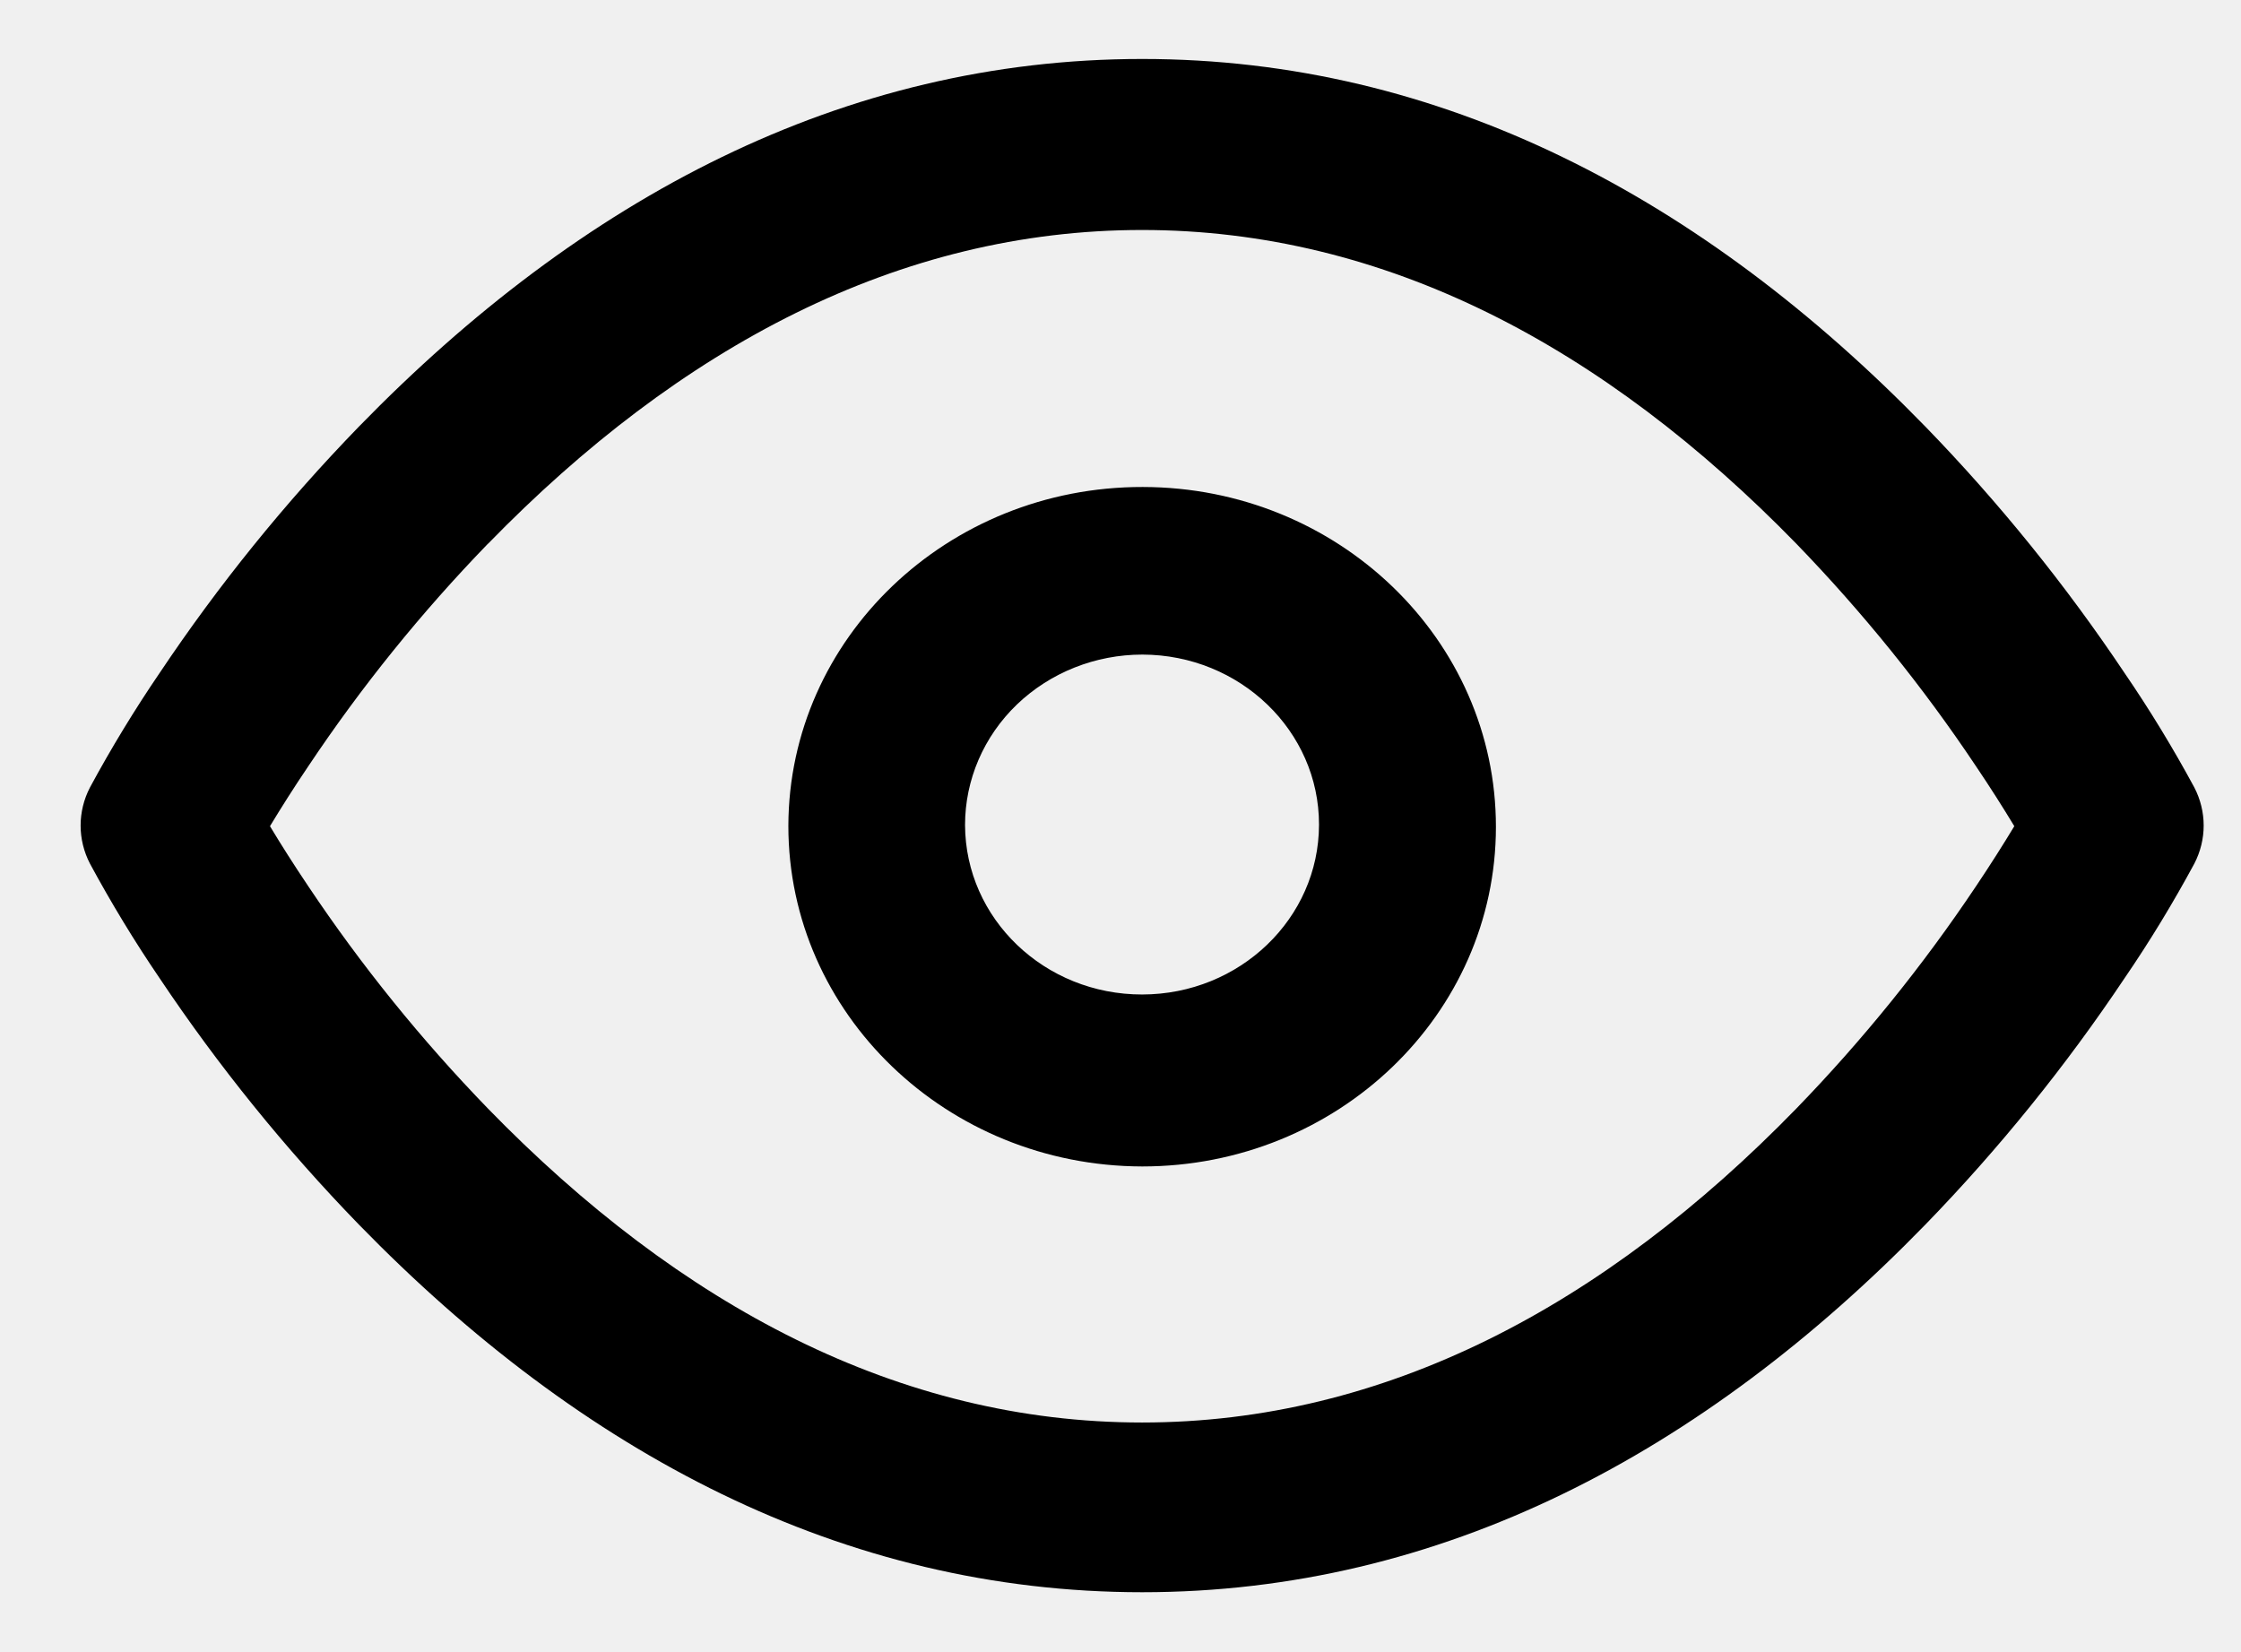
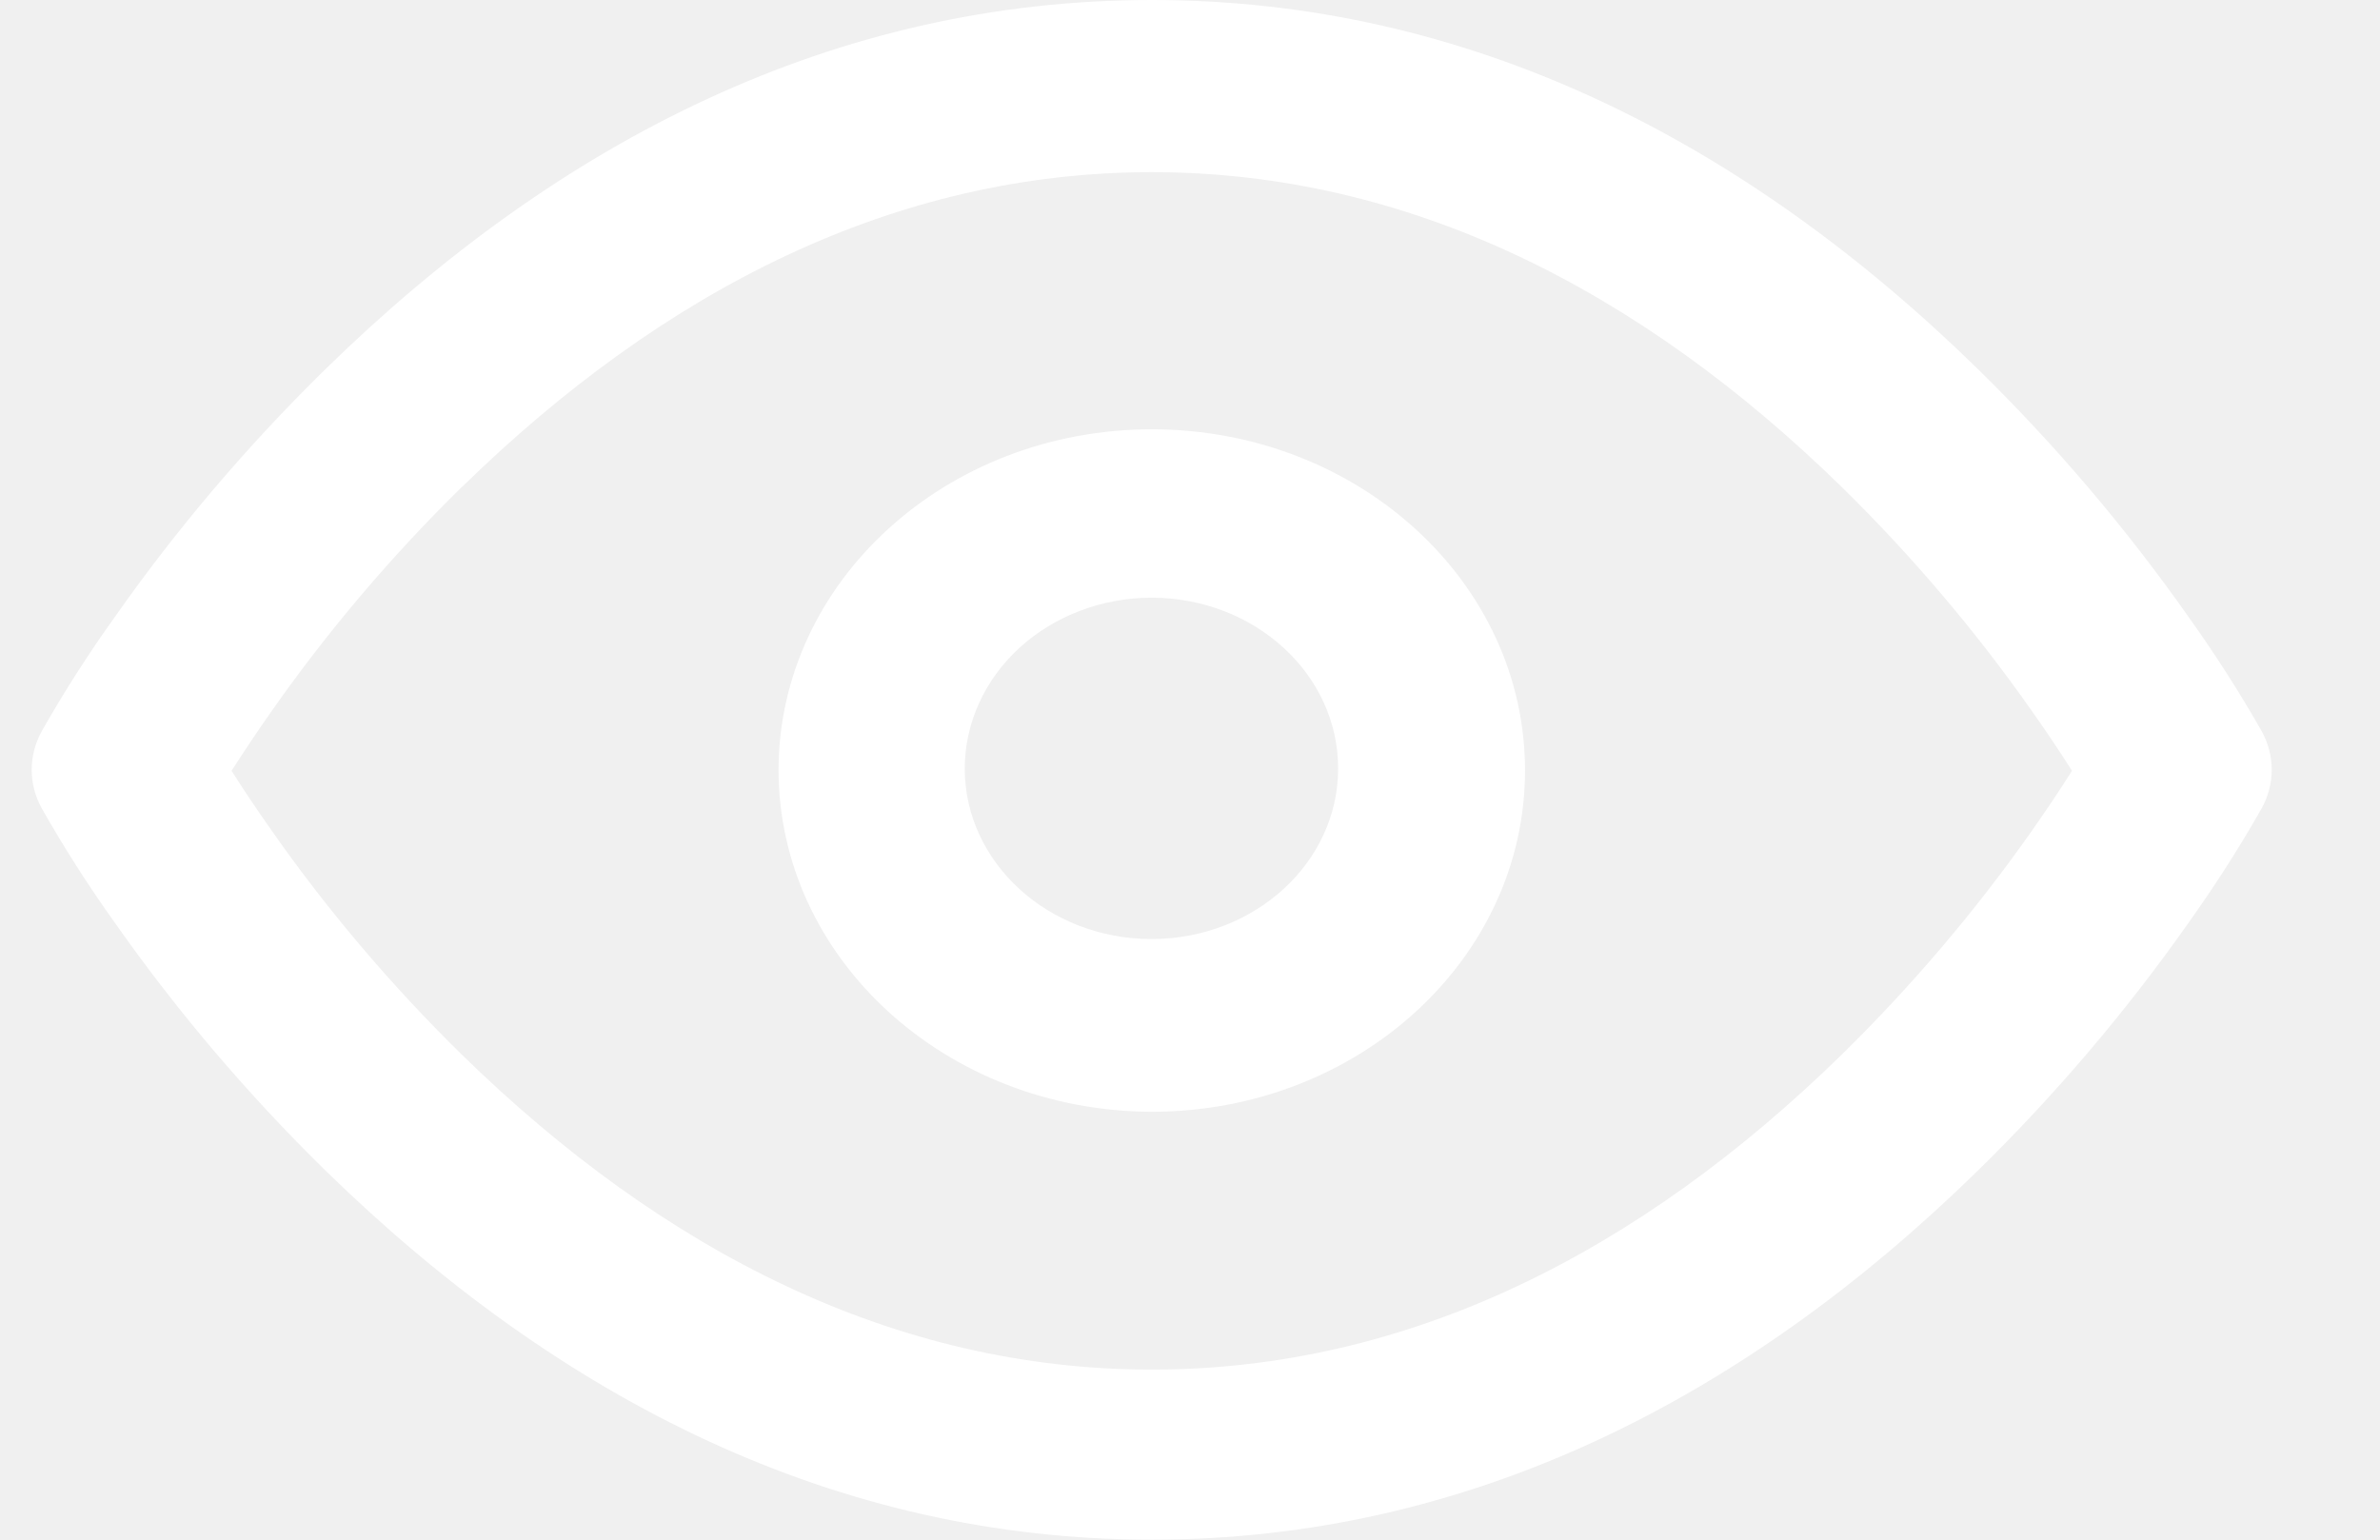
- <svg xmlns="http://www.w3.org/2000/svg" width="19" height="14" viewBox="0 0 19 14" fill="none">
-   <path fill-rule="evenodd" clip-rule="evenodd" d="M3.043 10.383C2.416 9.737 1.851 9.038 1.354 8.295C1.14 7.981 0.943 7.656 0.763 7.323C0.657 7.119 0.657 6.88 0.763 6.676C0.943 6.343 1.14 6.019 1.354 5.705C1.851 4.962 2.416 4.263 3.043 3.617C4.93 1.679 7.148 0.5 9.684 0.5C12.22 0.5 14.438 1.679 16.324 3.617C16.951 4.263 17.515 4.962 18.012 5.705C18.227 6.019 18.424 6.343 18.604 6.676C18.71 6.88 18.71 7.119 18.604 7.323C18.424 7.656 18.227 7.981 18.012 8.295C17.515 9.038 16.951 9.737 16.324 10.383C14.438 12.321 12.219 13.5 9.684 13.5C7.149 13.5 4.931 12.321 3.043 10.383V10.383ZM4.137 4.61C3.572 5.193 3.063 5.824 2.615 6.495C2.492 6.677 2.384 6.848 2.289 7.005C2.384 7.163 2.492 7.333 2.615 7.516C3.063 8.186 3.572 8.816 4.137 9.399C5.766 11.073 7.625 12.061 9.683 12.061C11.742 12.061 13.601 11.073 15.23 9.399C15.795 8.816 16.304 8.186 16.752 7.516C16.875 7.333 16.983 7.162 17.078 7.005C16.983 6.848 16.875 6.677 16.752 6.495C16.304 5.824 15.795 5.194 15.23 4.61C13.601 2.938 11.742 1.95 9.683 1.95C7.624 1.95 5.766 2.938 4.138 4.61H4.137ZM6.684 7.002C6.688 5.412 8.033 4.126 9.689 4.129C11.344 4.131 12.684 5.422 12.683 7.012C12.682 8.602 11.34 9.89 9.684 9.89C8.026 9.886 6.684 8.594 6.684 7.002H6.684ZM8.182 6.995C8.185 7.79 8.856 8.433 9.684 8.432C10.511 8.431 11.182 7.787 11.183 6.992C11.184 6.198 10.514 5.552 9.686 5.55C9.287 5.55 8.905 5.702 8.622 5.973C8.34 6.244 8.182 6.612 8.182 6.995H8.182Z" fill="black" />
+ <svg xmlns="http://www.w3.org/2000/svg" width="17" height="11" viewBox="0 0 17 11" fill="none">
+   <path fill-rule="evenodd" clip-rule="evenodd" d="M2.324 8.362C1.767 7.816 1.264 7.224 0.823 6.596C0.632 6.33 0.457 6.055 0.297 5.773C0.203 5.601 0.203 5.398 0.297 5.226C0.457 4.944 0.632 4.67 0.823 4.404C1.264 3.776 1.767 3.184 2.324 2.638C4.001 0.997 5.973 0 8.227 0C10.481 0 12.453 0.998 14.129 2.638C14.686 3.184 15.188 3.776 15.63 4.404C15.82 4.67 15.996 4.944 16.156 5.226C16.25 5.398 16.25 5.601 16.156 5.773C15.996 6.055 15.82 6.33 15.63 6.596C15.188 7.224 14.686 7.816 14.129 8.362C12.453 10.003 10.48 11 8.227 11C5.974 11 4.002 10.002 2.324 8.362ZM3.297 3.481C2.795 3.974 2.342 4.508 1.944 5.075C1.835 5.229 1.739 5.375 1.654 5.507C1.739 5.641 1.835 5.785 1.944 5.939C2.342 6.507 2.795 7.04 3.297 7.533C4.745 8.949 6.398 9.785 8.227 9.785C10.057 9.785 11.709 8.949 13.157 7.533C13.659 7.04 14.112 6.506 14.511 5.939C14.619 5.785 14.716 5.64 14.8 5.507C14.716 5.374 14.619 5.229 14.51 5.075C14.112 4.508 13.659 3.974 13.157 3.481C11.71 2.066 10.057 1.23 8.227 1.23C6.397 1.23 4.745 2.066 3.298 3.481H3.297ZM5.561 5.498C5.565 4.153 6.76 3.065 8.232 3.067C9.703 3.07 10.895 4.161 10.893 5.507C10.892 6.852 9.699 7.942 8.228 7.943C6.754 7.939 5.561 6.846 5.561 5.498H5.561ZM6.891 5.493C6.893 6.165 7.49 6.709 8.226 6.709C8.962 6.708 9.558 6.163 9.558 5.491C9.559 4.818 8.964 4.272 8.228 4.27C7.873 4.27 7.533 4.399 7.282 4.628C7.032 4.857 6.891 5.168 6.891 5.493H6.891Z" fill="white" />
</svg>
